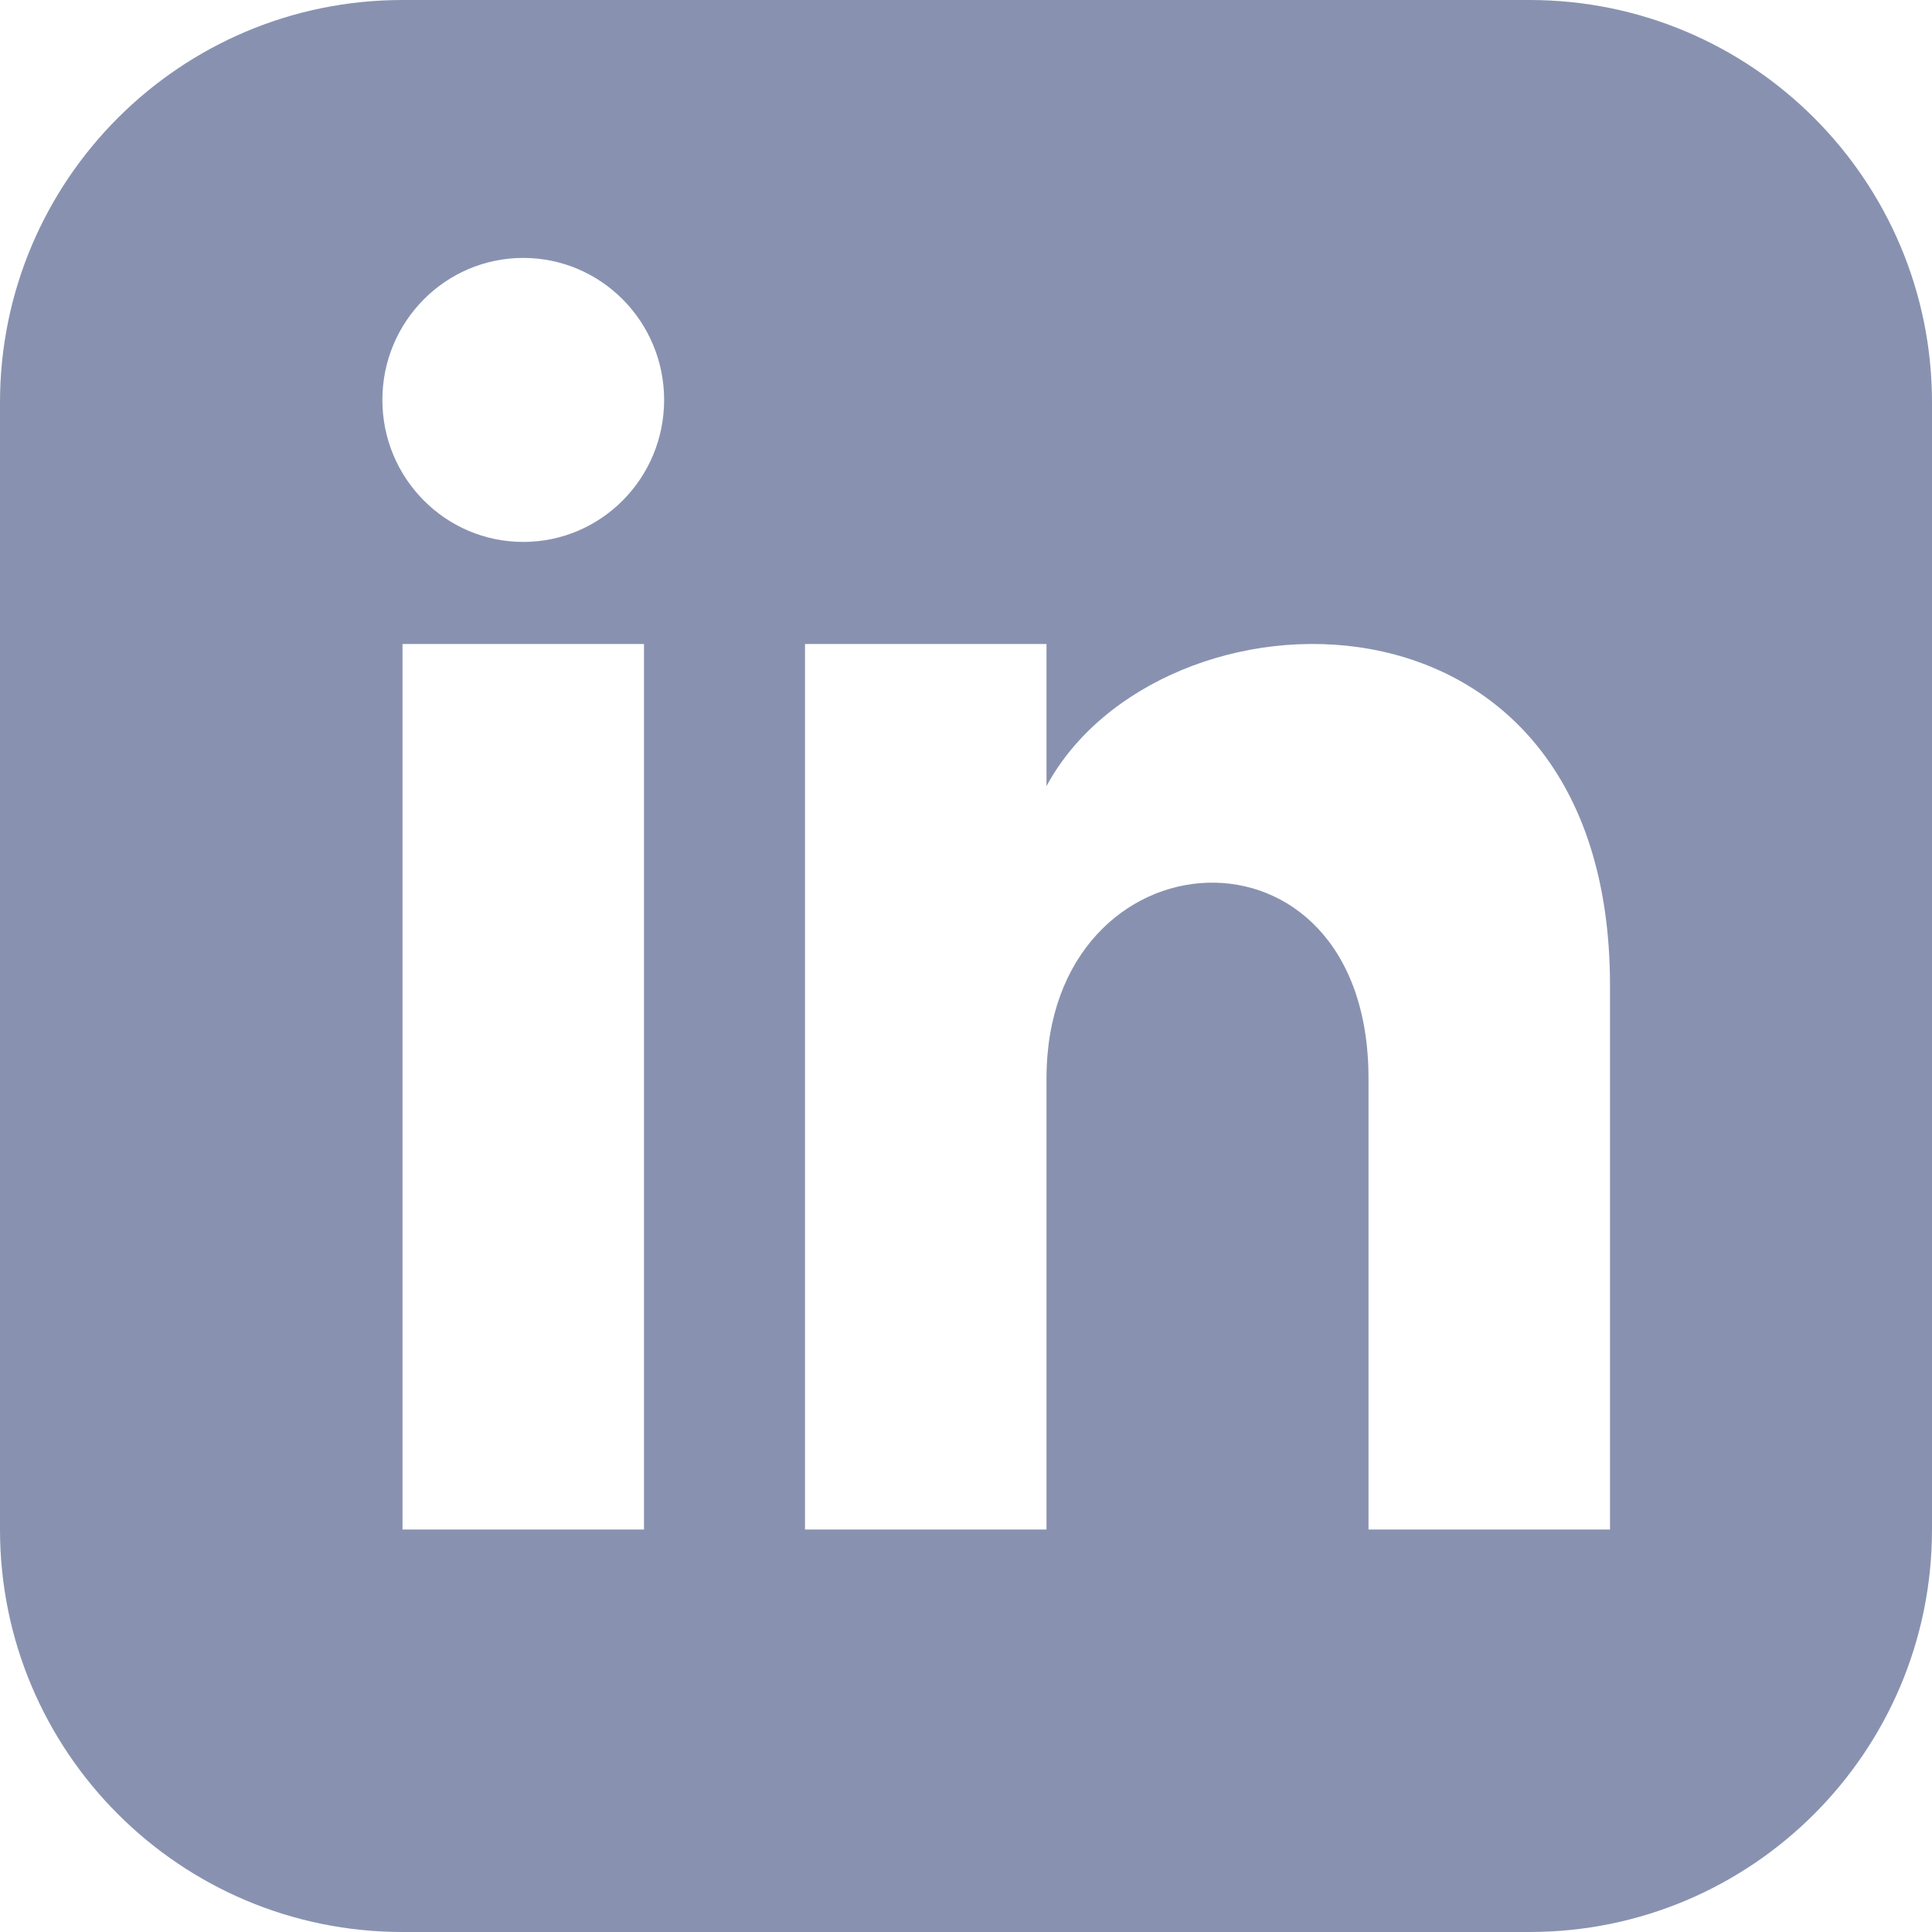
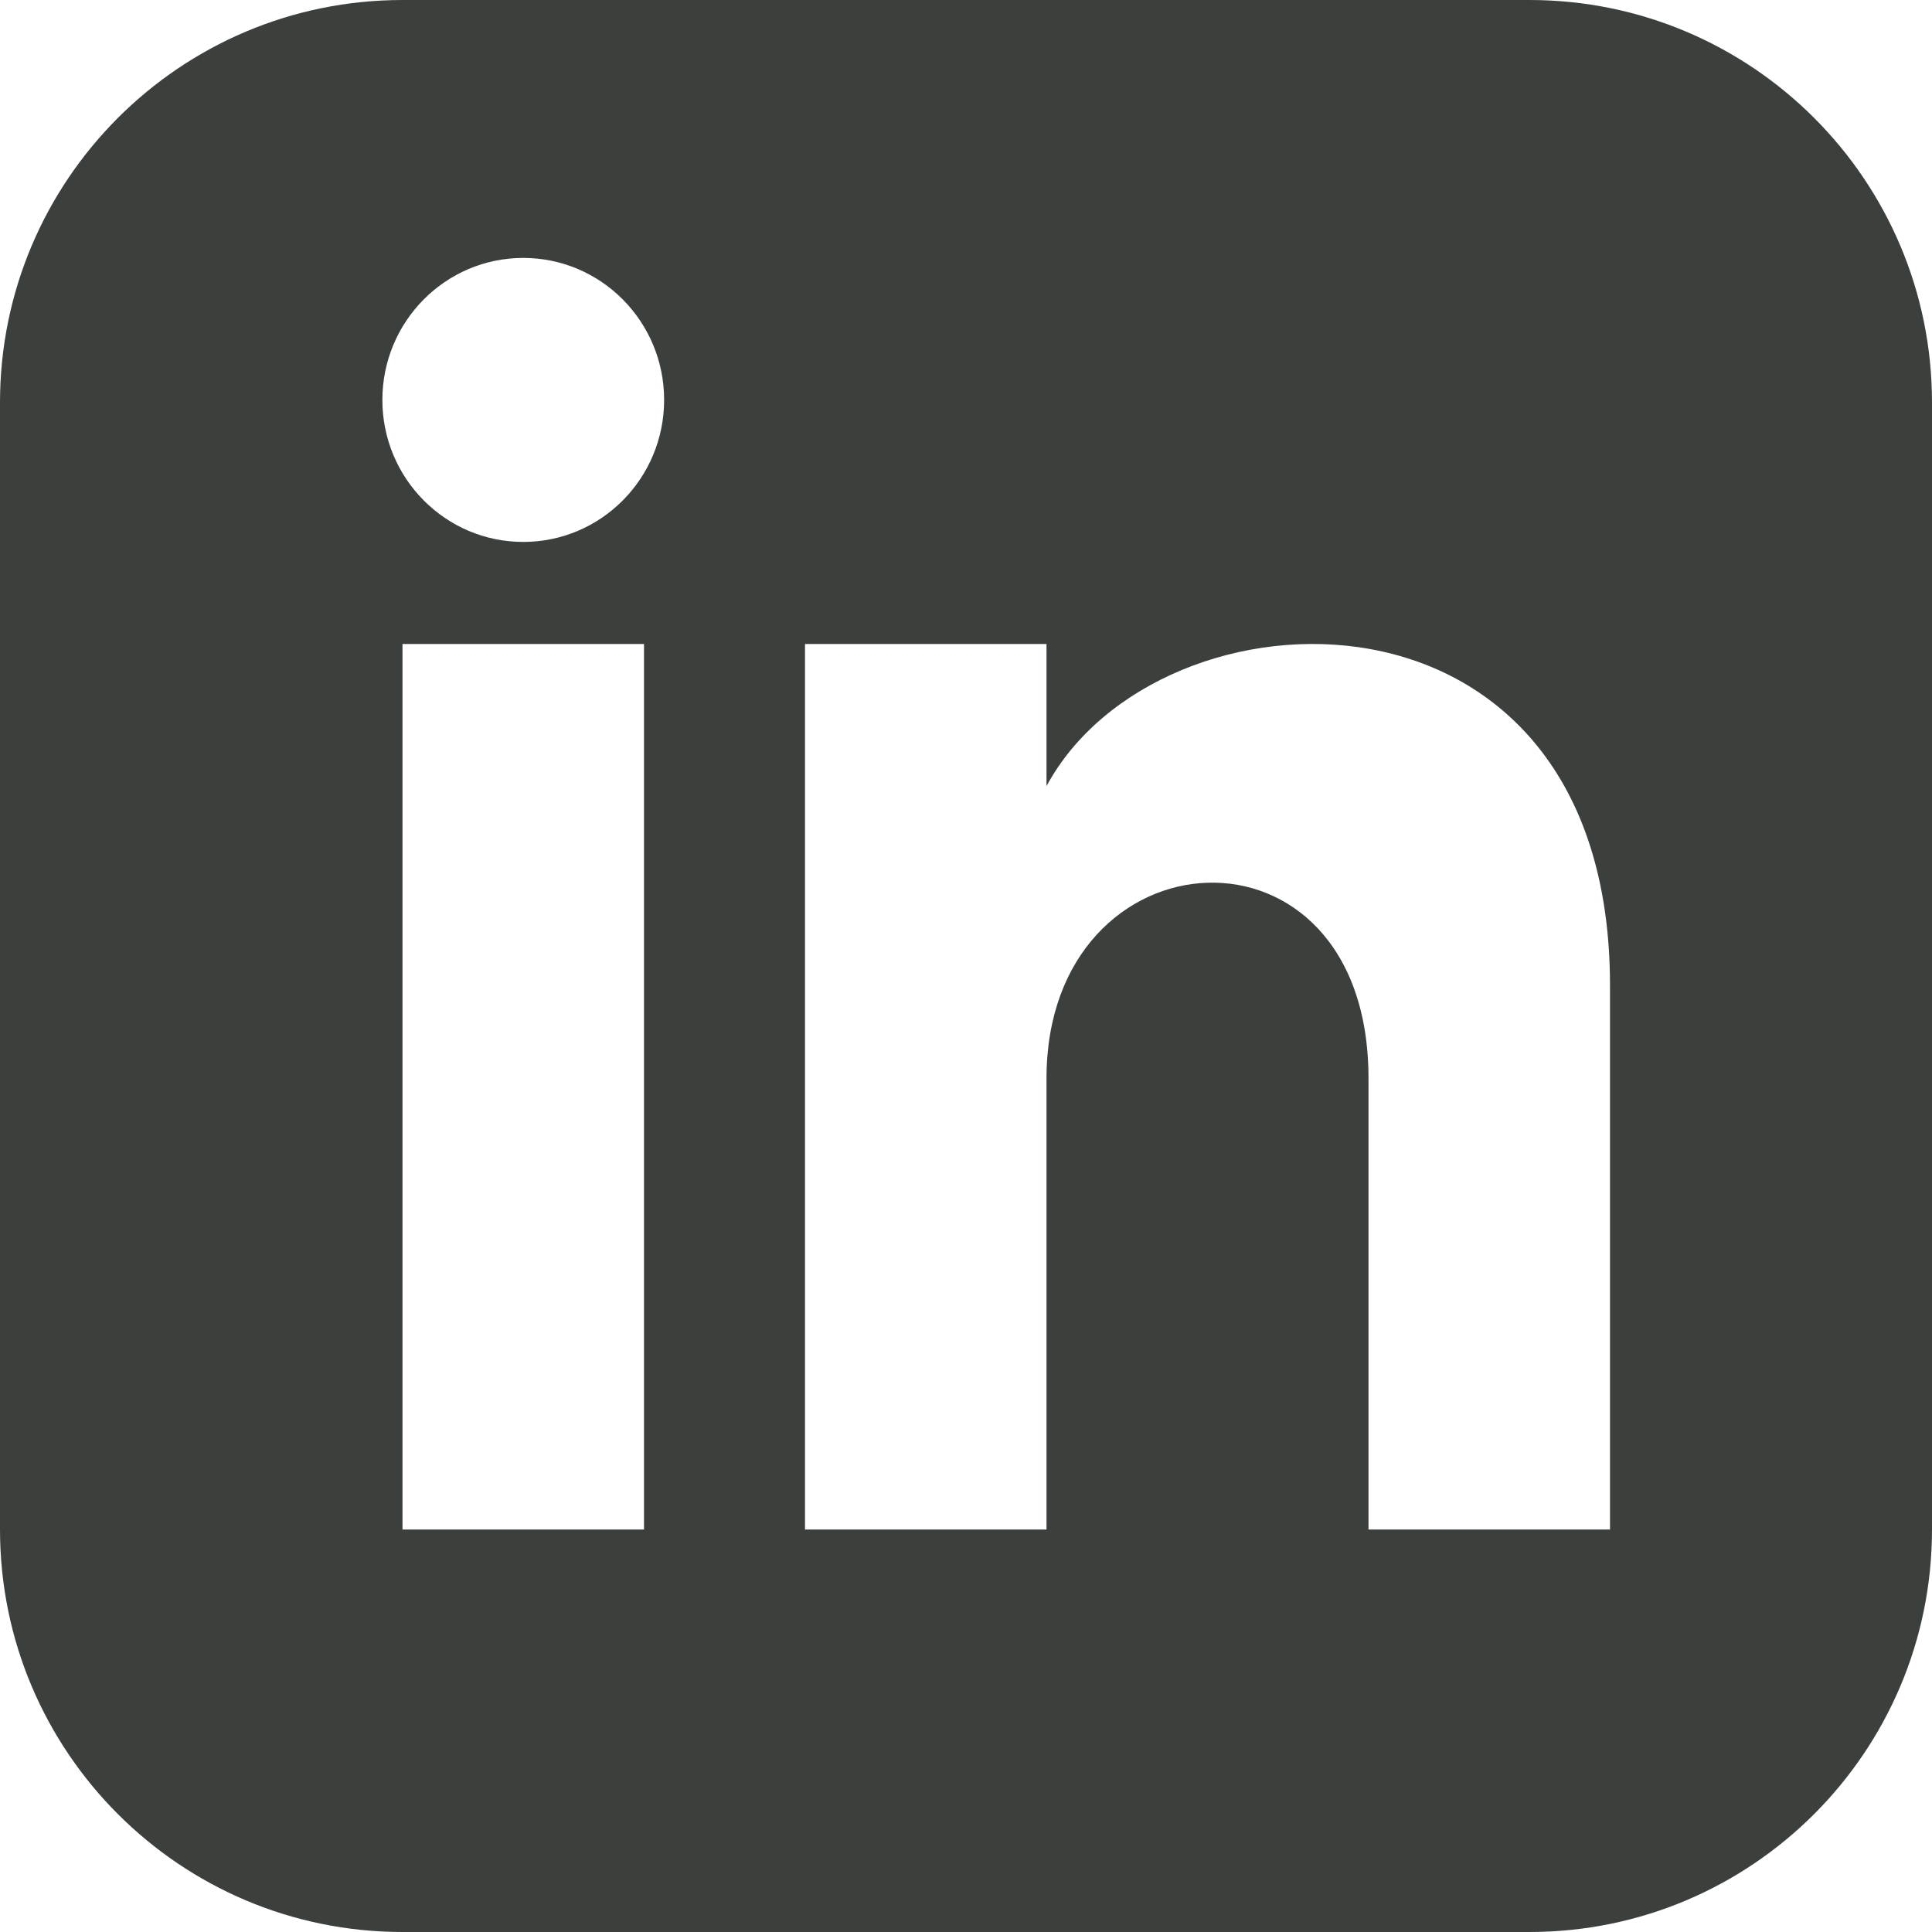
- <svg xmlns="http://www.w3.org/2000/svg" width="24" height="24" viewBox="0 0 24 24" fill="#8892b0">
+ <svg xmlns="http://www.w3.org/2000/svg" width="24" height="24" viewBox="0 0 24 24" fill="#3C403D">
  <path d="M19 0h-14c-2.761 0-5 2.239-5 5v14c0 2.761 2.239 5 5 5h14c2.762 0 5-2.239 5-5v-14c0-2.761-2.238-5-5-5zm-11 19h-3v-11h3v11zm-1.5-12.268c-.966 0-1.75-.79-1.75-1.764s.784-1.764 1.75-1.764 1.75.79 1.75 1.764-.783 1.764-1.75 1.764zm13.5 12.268h-3v-5.604c0-3.368-4-3.113-4 0v5.604h-3v-11h3v1.765c1.396-2.586 7-2.777 7 2.476v6.759z" />
</svg>
